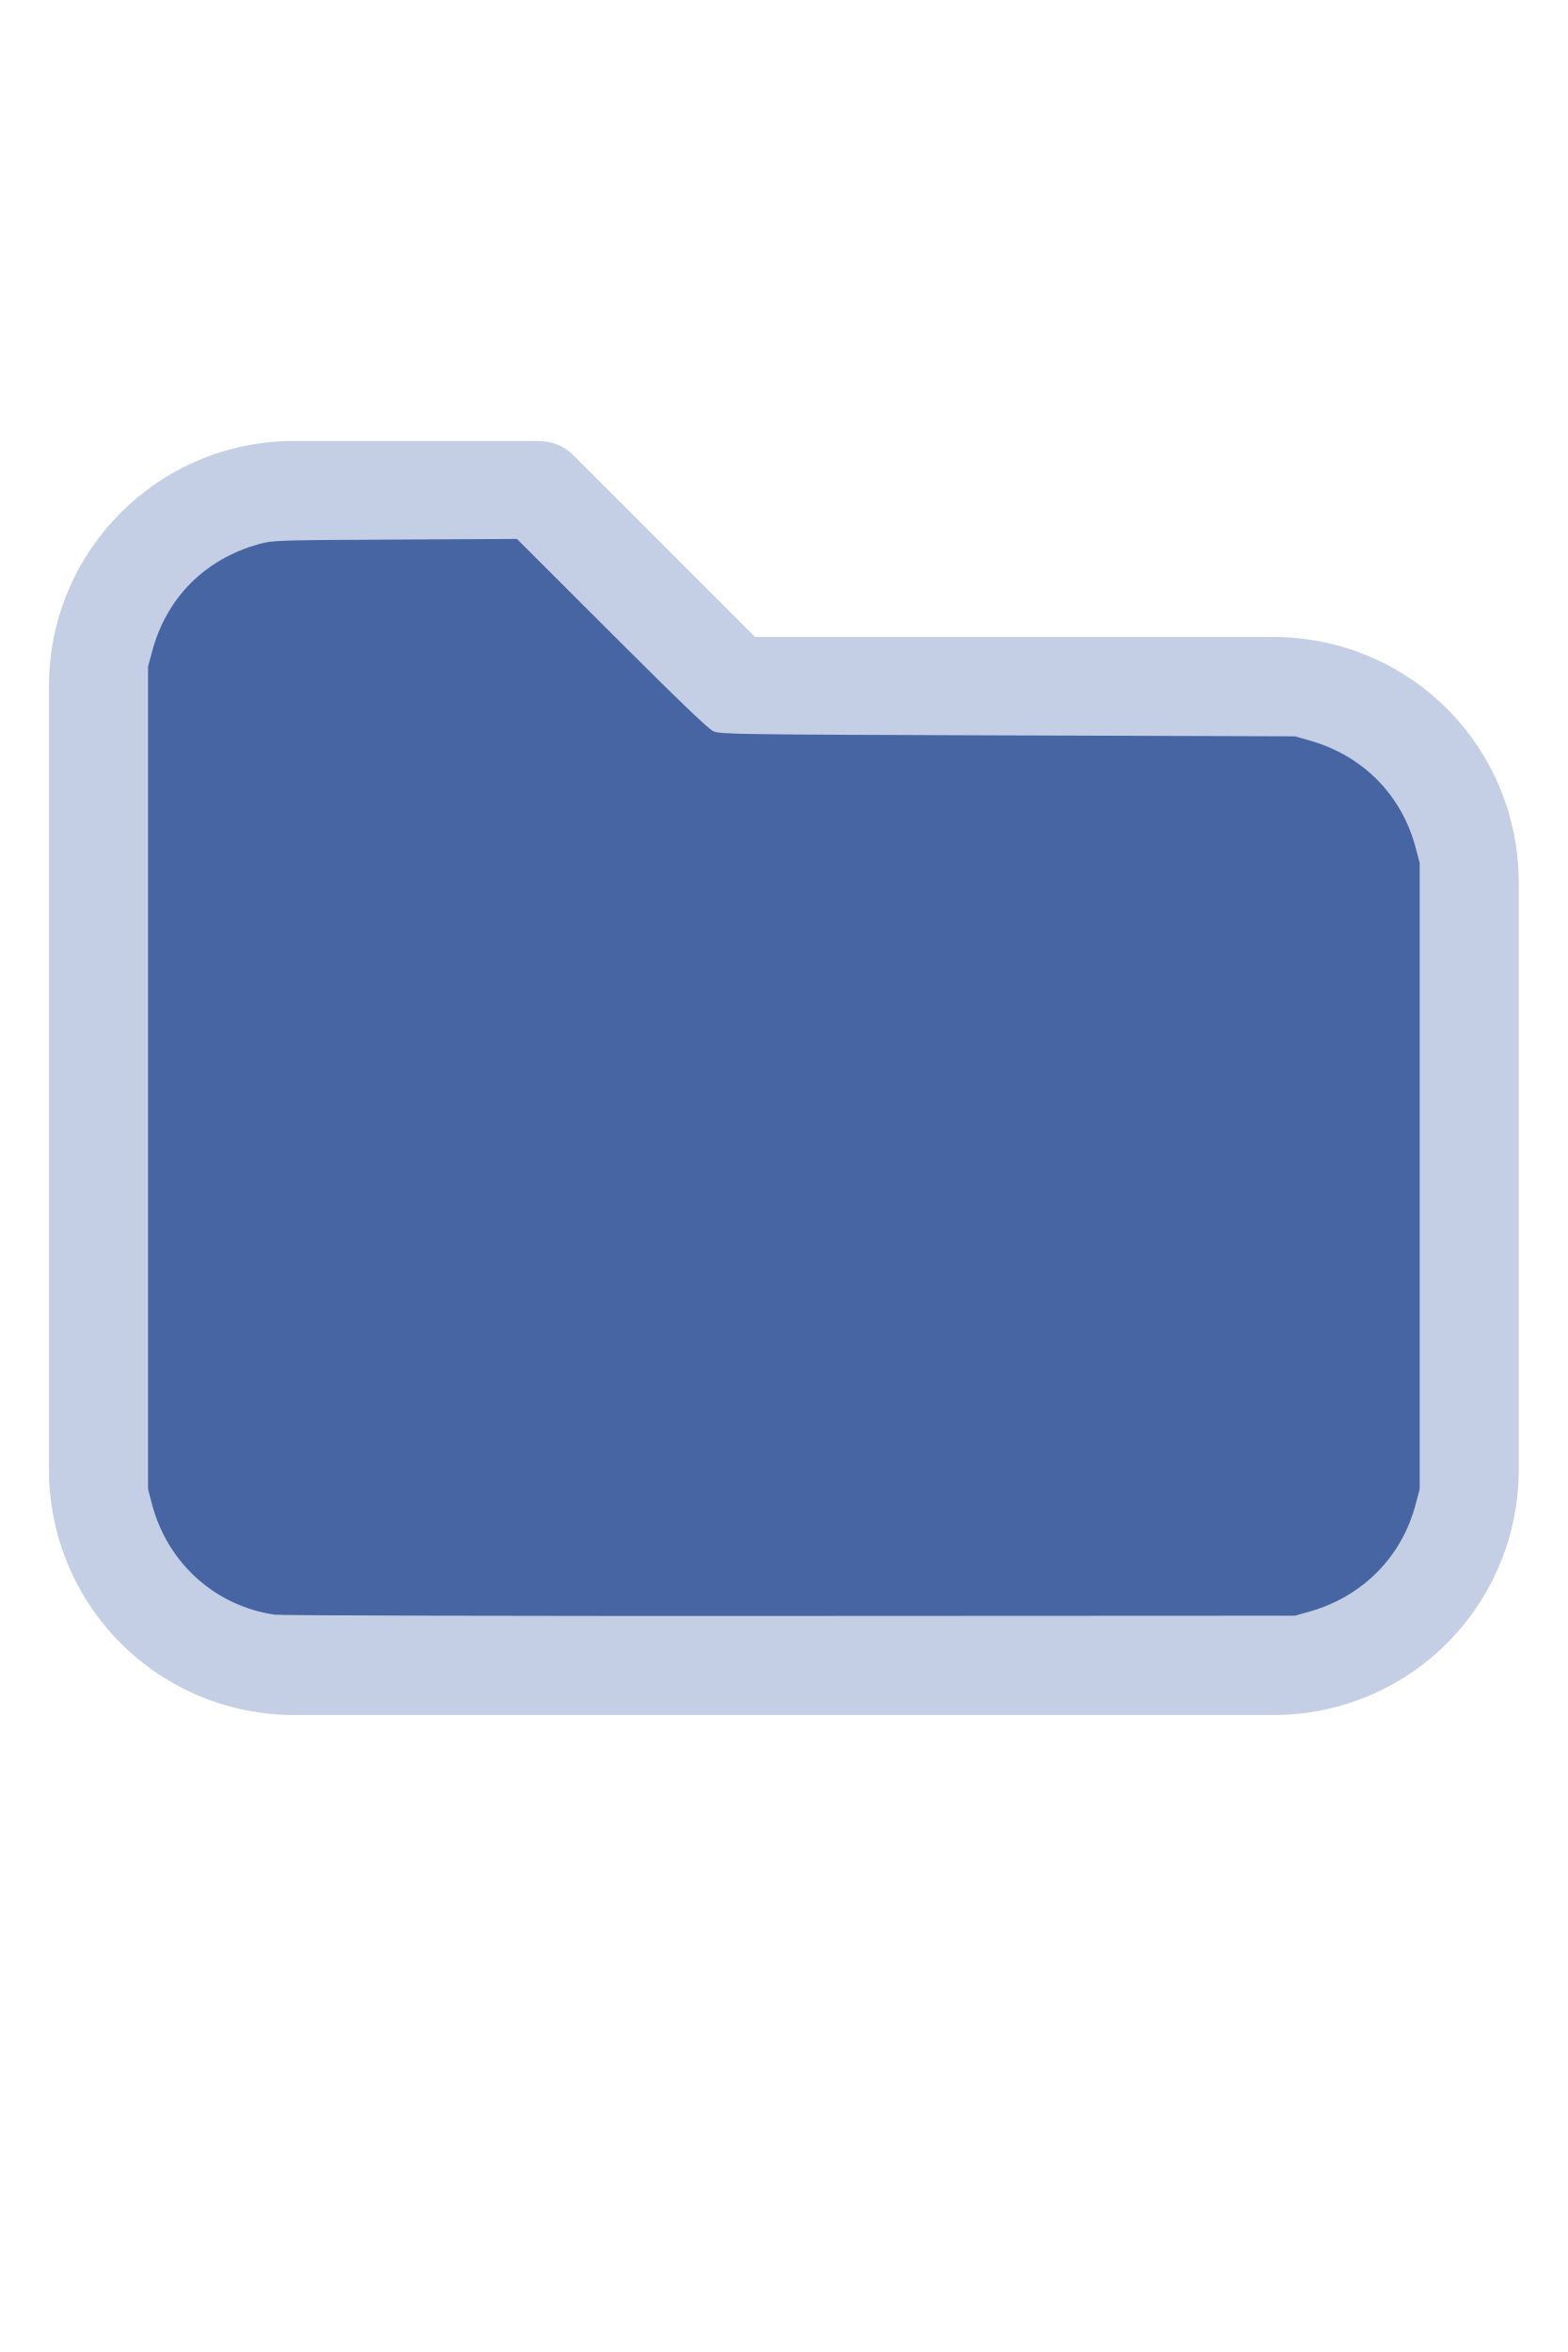
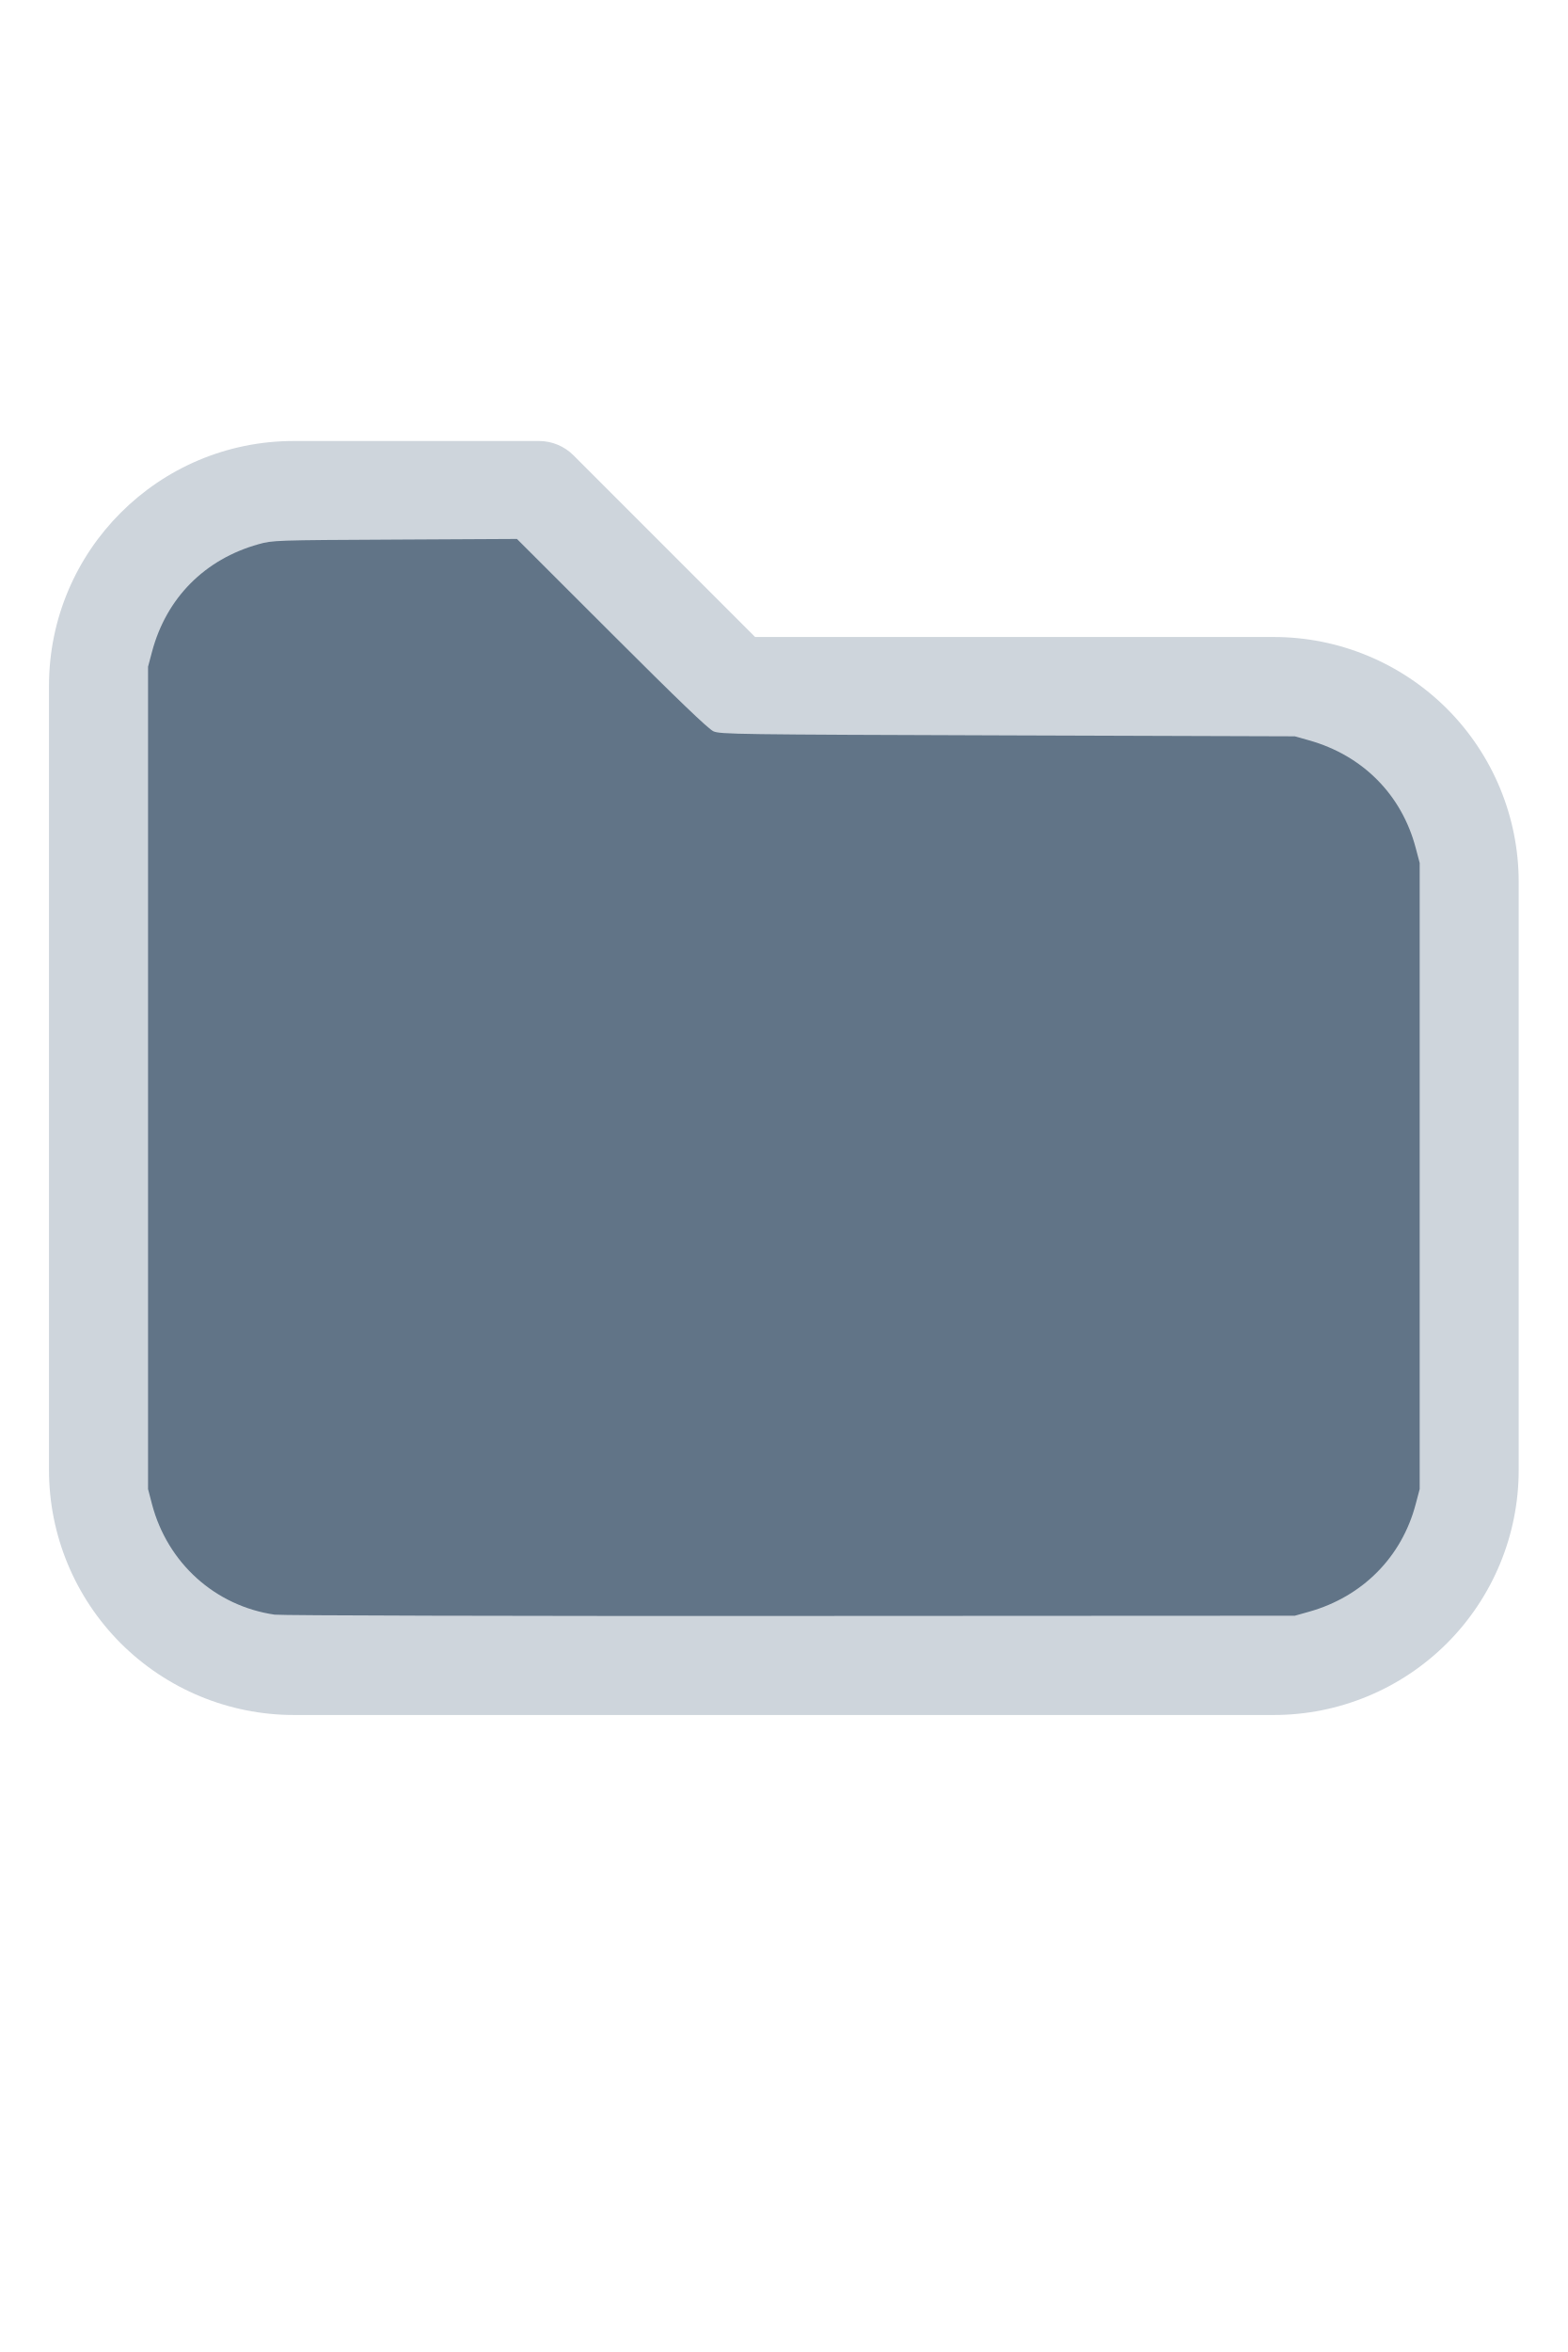
<svg xmlns="http://www.w3.org/2000/svg" version="1.1" width="16" height="24" viewBox="0 0 32 32" xml:space="preserve">
-   <g style="fill:#C4CFE5;">
+   <g style="fill:#CED5DC;">
    <path d="M1,5.998l-0,16.002c-0,1.326 0.527,2.598 1.464,3.536c0.938,0.937 2.21,1.464 3.536,1.464c5.322,0 14.678,-0 20,0c1.326,0 2.598,-0.527 3.536,-1.464c0.937,-0.938 1.464,-2.21 1.464,-3.536c0,-3.486 0,-8.514 0,-12c0,-1.326 -0.527,-2.598 -1.464,-3.536c-0.938,-0.937 -2.21,-1.464 -3.536,-1.464c-0,0 -10.586,0 -10.586,0c0,-0 -3.707,-3.707 -3.707,-3.707c-0.187,-0.188 -0.442,-0.293 -0.707,-0.293l-5.002,0c-2.76,0 -4.998,2.238 -4.998,4.998Zm2,-0l-0,16.002c-0,0.796 0.316,1.559 0.879,2.121c0.562,0.563 1.325,0.879 2.121,0.879l20,0c0.796,0 1.559,-0.316 2.121,-0.879c0.563,-0.562 0.879,-1.325 0.879,-2.121c0,-3.486 0,-8.514 0,-12c0,-0.796 -0.316,-1.559 -0.879,-2.121c-0.562,-0.563 -1.325,-0.879 -2.121,-0.879c-7.738,0 -11,0 -11,0c-0.265,0 -0.52,-0.105 -0.707,-0.293c-0,0 -3.707,-3.707 -3.707,-3.707c-0,0 -4.588,0 -4.588,0c-1.656,0 -2.998,1.342 -2.998,2.998Z" />
  </g>
-   <g style="fill:#4665A2;stroke-width:0;">
+   <g style="fill:#617487;stroke-width:0;">
    <path d="M 5.606,24.952 C 4.392,24.775 3.42,23.9 3.103,22.699 L 3.022,22.389 V 13.998 5.606 L 3.104,5.298 C 3.396,4.203 4.18,3.412 5.279,3.106 5.565,3.026 5.615,3.024 8.061,3.012 l 2.491,-0.013 1.932,1.93 c 1.344,1.343 1.976,1.95 2.078,1.995 0.137,0.062 0.474,0.066 6.007,0.084 l 5.861,0.019 0.291,0.082 c 1.095,0.308 1.89,1.109 2.176,2.193 l 0.082,0.309 V 16 22.389 l -0.082,0.309 c -0.284,1.079 -1.086,1.888 -2.176,2.194 l -0.291,0.082 -10.303,0.005 c -5.7,0.003 -10.4,-0.009 -10.521,-0.027 z" />
  </g>
</svg>
